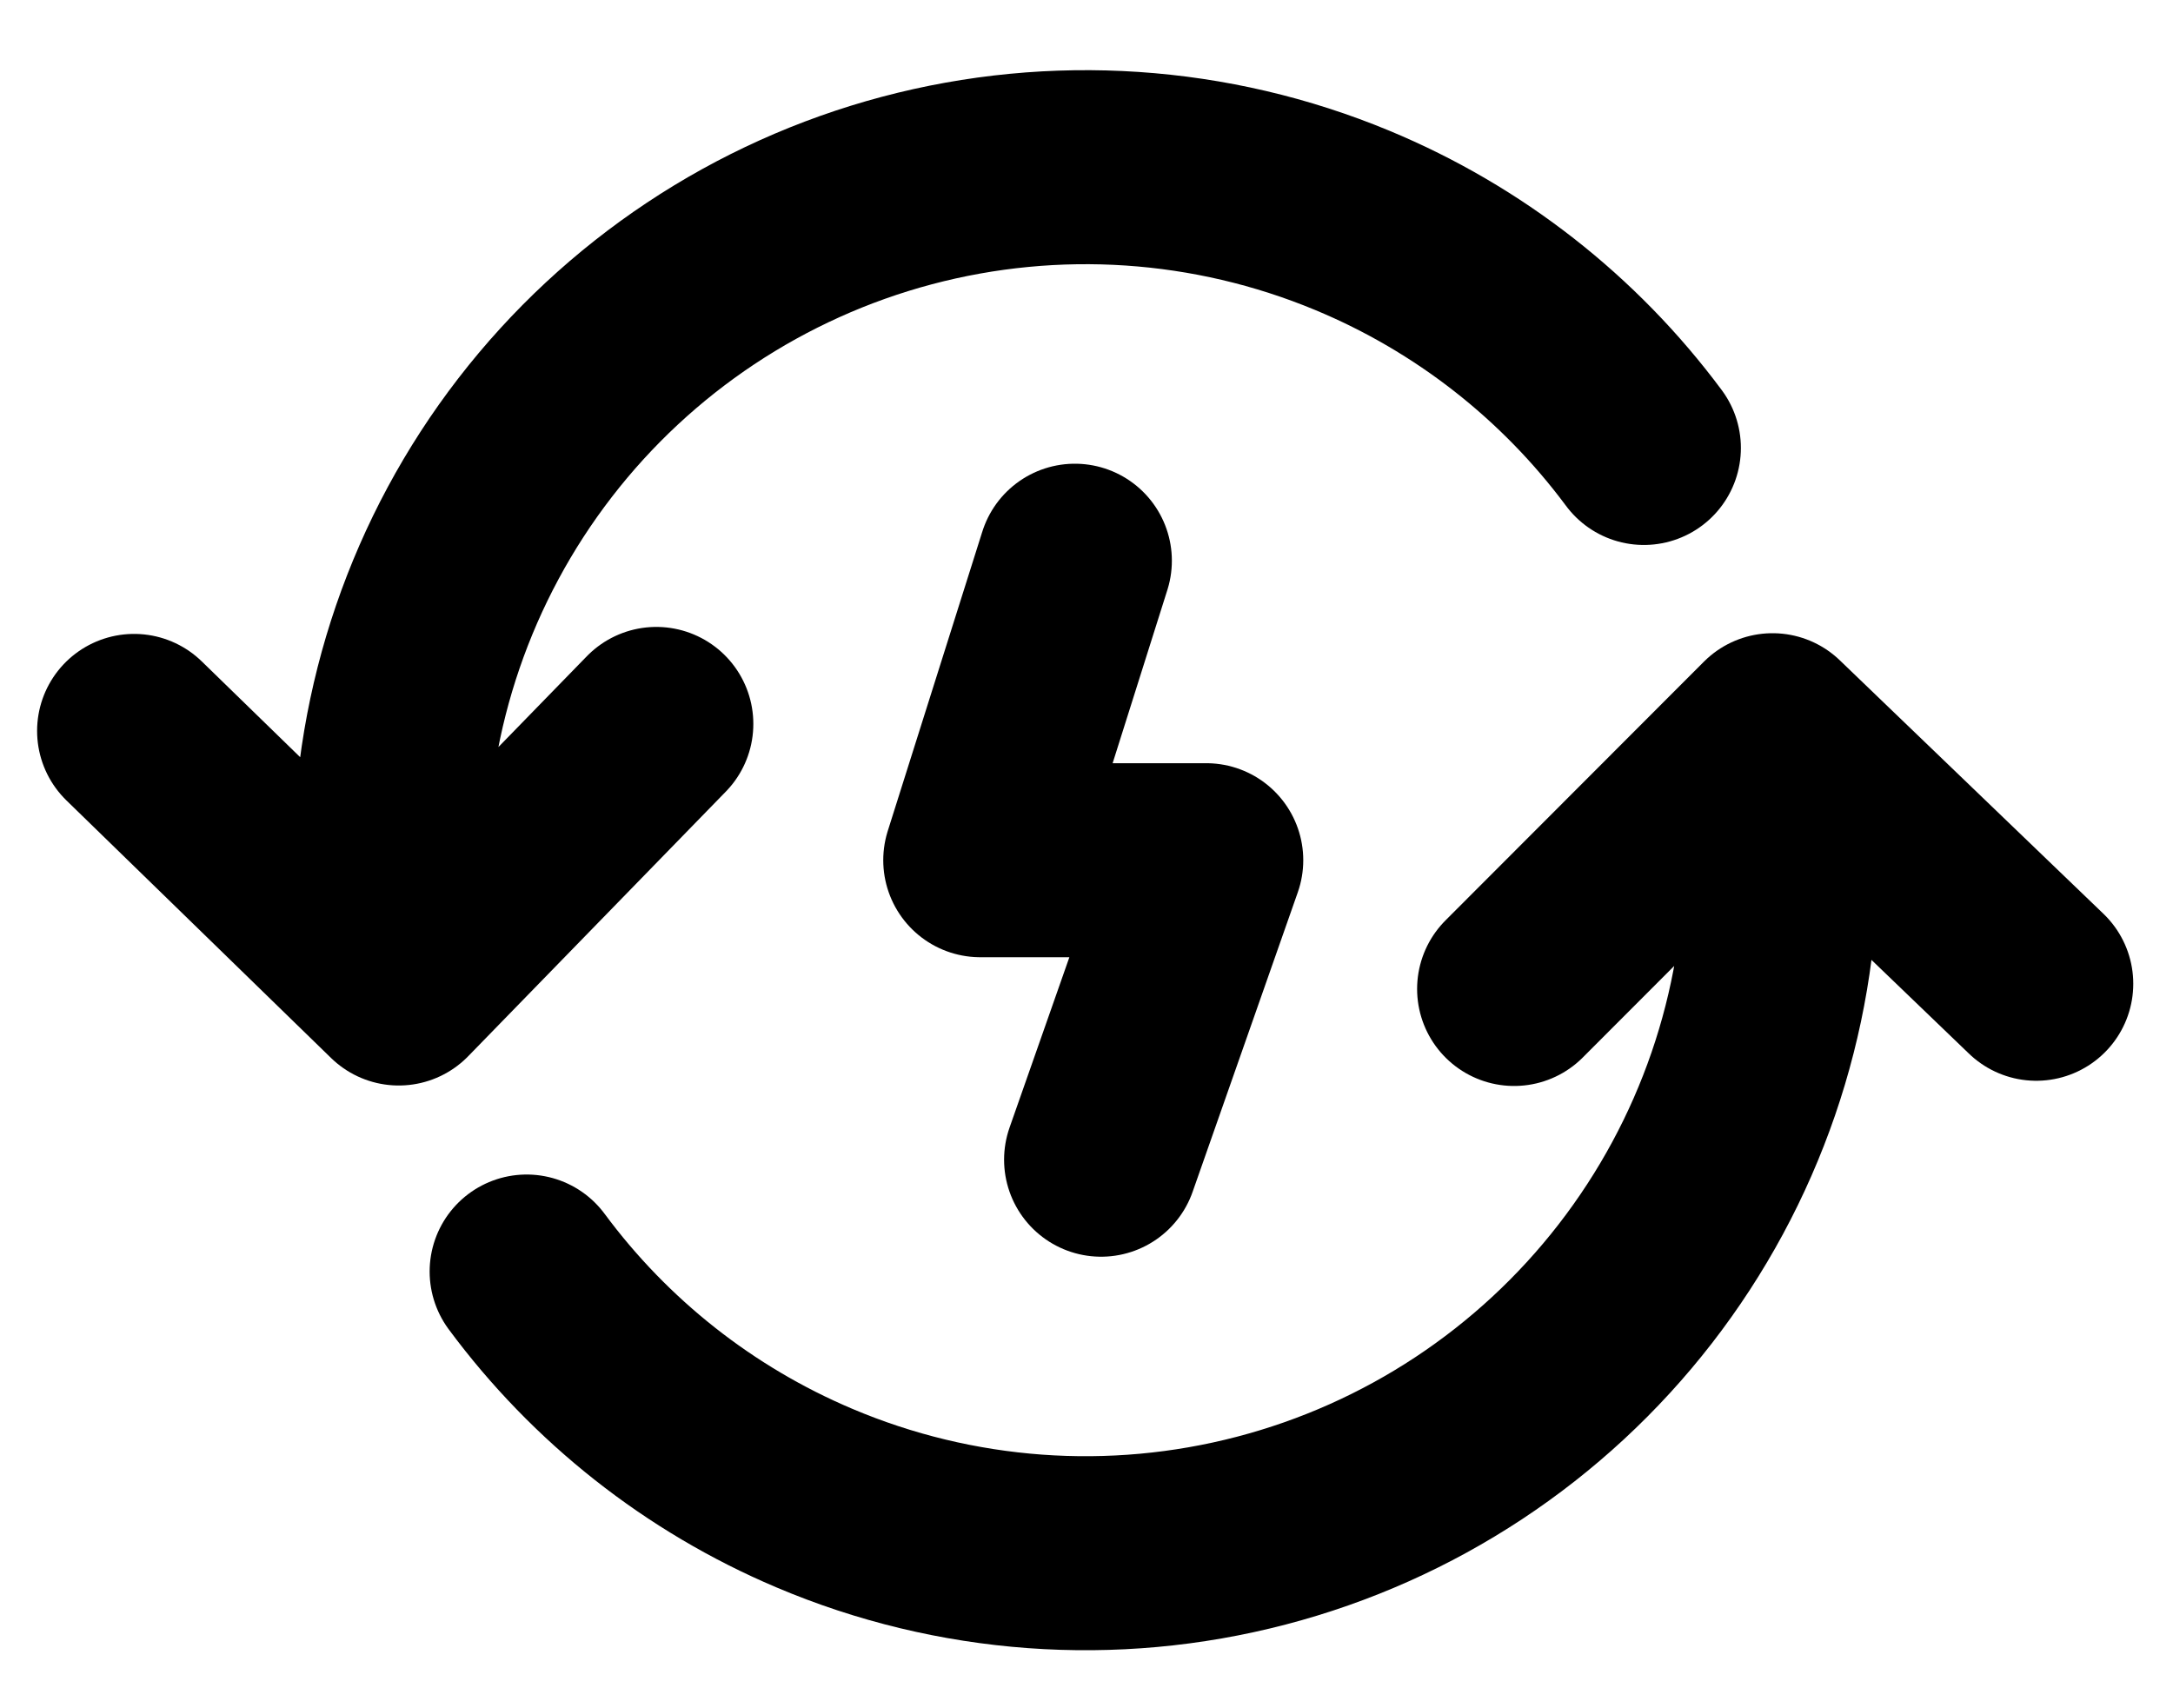
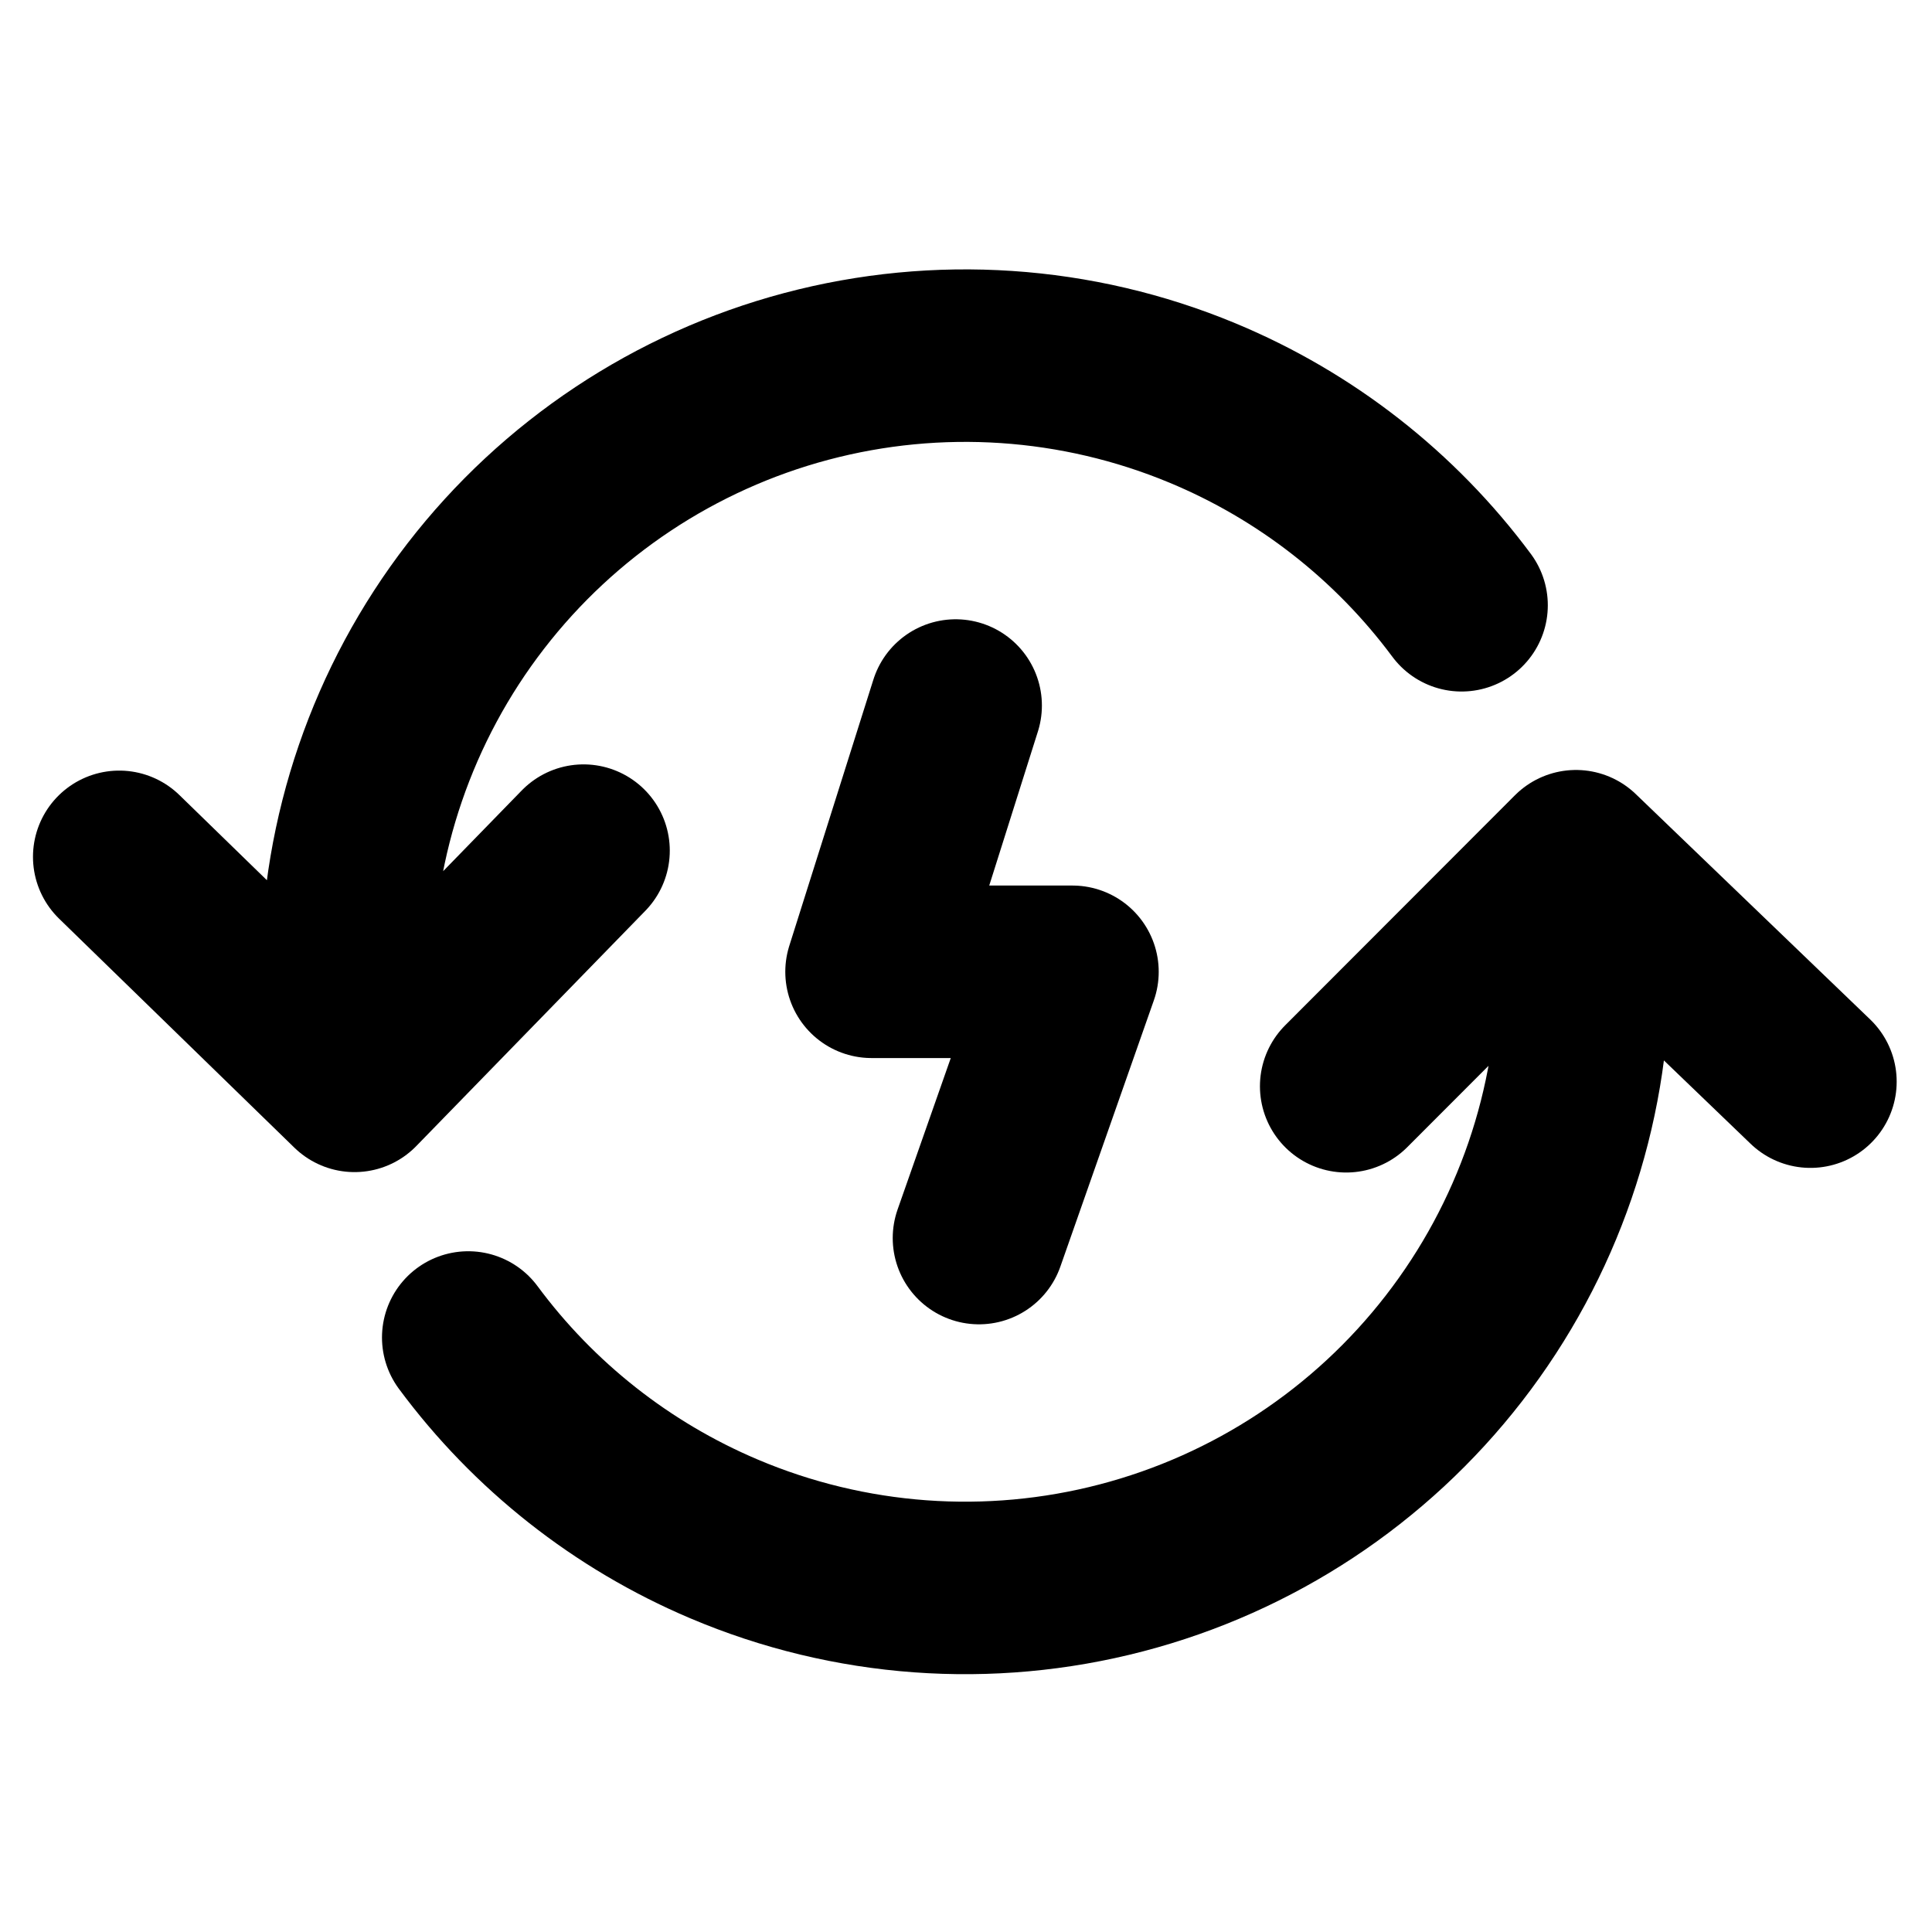
- <svg xmlns="http://www.w3.org/2000/svg" width="28" height="22" viewBox="0 0 28 22" fill="none">
-   <path d="M21.182 5.772C20.221 4.478 18.926 3.463 17.426 2.84C15.607 2.084 13.59 1.949 11.686 2.455C9.783 2.961 8.099 4.08 6.895 5.639C5.691 7.198 5.035 9.111 5.027 11.081L5.083 11.964M8.457 9.328L5.138 12.737L1.728 9.418" stroke="black" stroke-width="2.5" stroke-linecap="round" stroke-linejoin="round" data-nofill="true" />
-   <path d="M6.786 16.384C7.734 17.665 9.011 18.675 10.49 19.302C12.311 20.075 14.337 20.223 16.251 19.723C18.165 19.224 19.86 18.105 21.071 16.542C22.283 14.979 22.944 13.058 22.95 11.08L22.905 10.207M19.51 12.743L22.84 9.409L26.238 12.676" stroke="black" stroke-width="2.5" stroke-linecap="round" stroke-linejoin="round" data-nofill="true" />
-   <path d="M13.85 7.225L12.631 11.084H15.543L14.188 14.943" stroke="black" stroke-width="2.5" stroke-linecap="round" stroke-linejoin="round" data-nofill="true" />
+ <svg xmlns="http://www.w3.org/2000/svg" width="28" height="28" viewBox="0 0 28 28" fill="none">
+   <path d="M21.182 8.772C20.221 7.478 18.926 6.463 17.426 5.84C15.607 5.084 13.59 4.949 11.686 5.455C9.783 5.961 8.099 7.08 6.895 8.639C5.691 10.198 5.035 12.111 5.027 14.081L5.083 14.964M8.457 12.328L5.138 15.737L1.728 12.418" stroke="black" stroke-width="2.5" stroke-linecap="round" stroke-linejoin="round" data-nofill="true" />
+   <path d="M6.786 19.384C7.734 20.665 9.011 21.675 10.49 22.302C12.311 23.075 14.337 23.223 16.251 22.723C18.165 22.224 19.86 21.105 21.071 19.542C22.283 17.979 22.944 16.058 22.95 14.08L22.905 13.207M19.51 15.743L22.84 12.409L26.238 15.676" stroke="black" stroke-width="2.5" stroke-linecap="round" stroke-linejoin="round" data-nofill="true" />
+   <path d="M13.85 10.225L12.631 14.084H15.543L14.188 17.943" stroke="black" stroke-width="2.5" stroke-linecap="round" stroke-linejoin="round" data-nofill="true" />
</svg>
